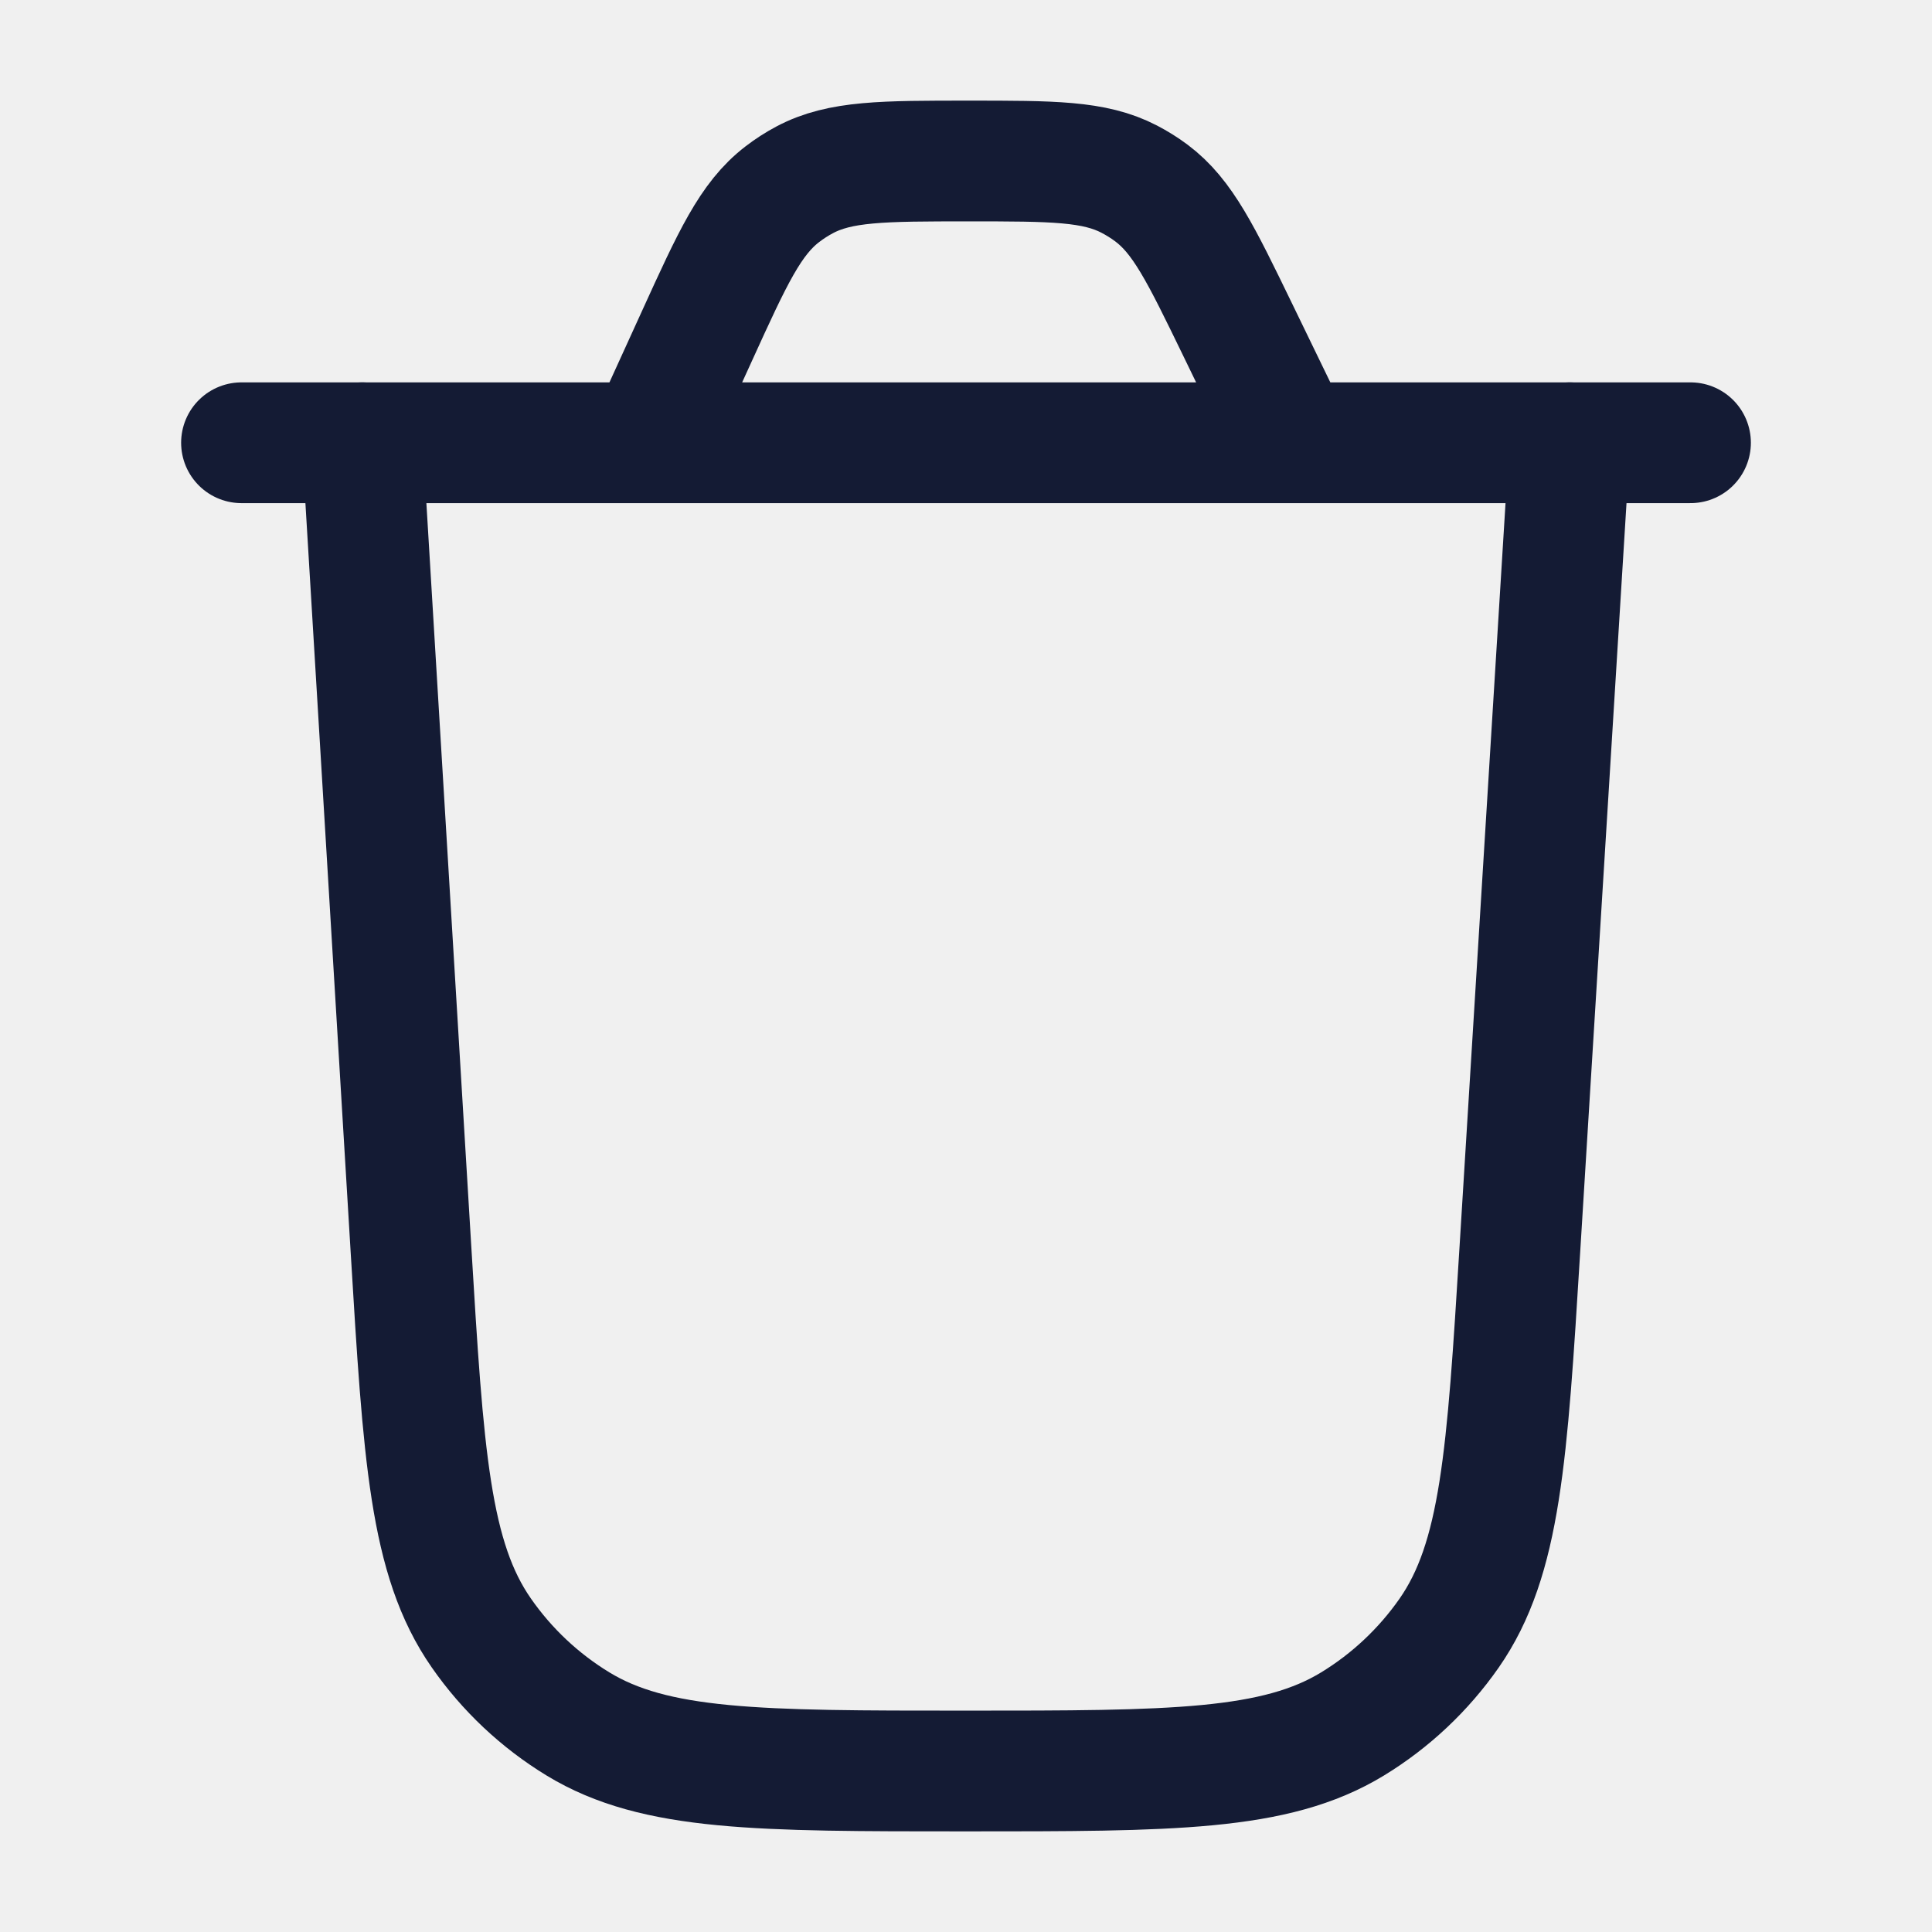
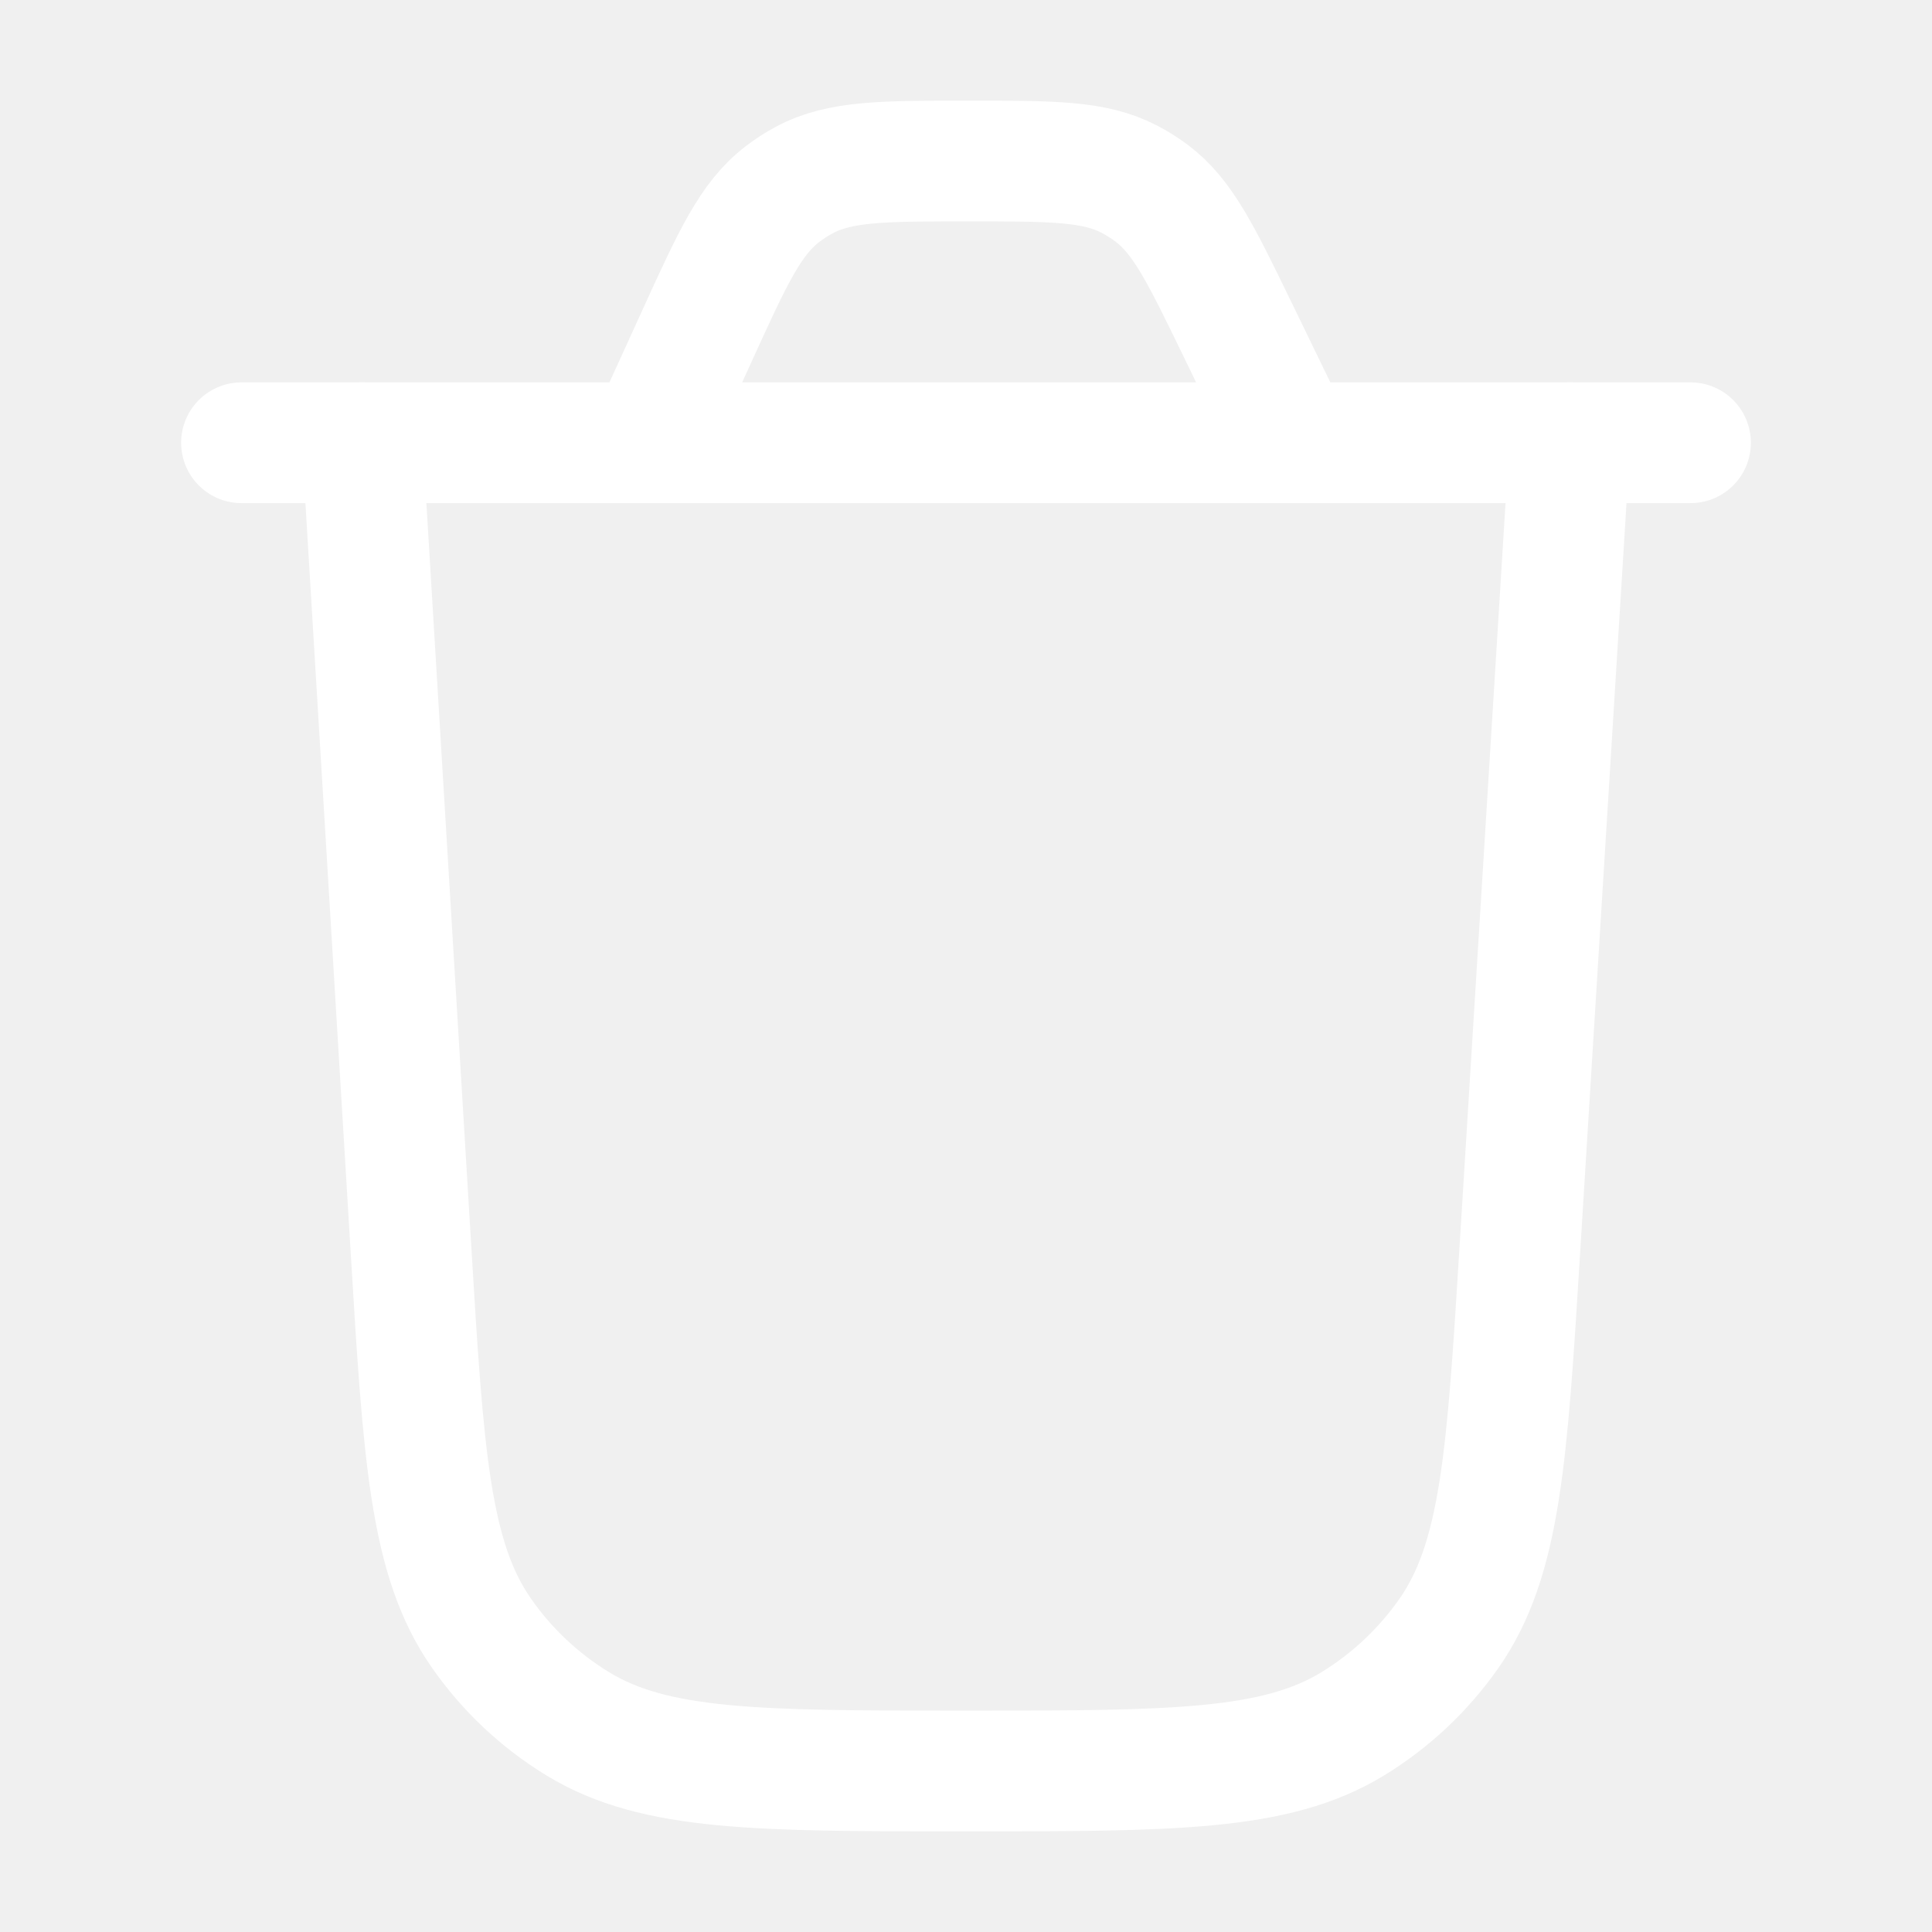
<svg xmlns="http://www.w3.org/2000/svg" fill="none" height="24" viewBox="0 0 24 24" width="24">
-   <g stroke="#141b34" stroke-linecap="round" stroke-width="1.5">
+   <g stroke="#FFFFFF" stroke-linecap="round" stroke-width="1.5">
    <path d="m19.5 5.5-.62 10.025c-.158 2.561-.237 3.842-.879 4.763-.318.455-.726.839-1.2 1.128-.959.584-2.242.584-4.808.584-2.57 0-3.854 0-4.814-.585-.474-.289-.883-.674-1.2-1.13-.642-.922-.719-2.205-.874-4.77l-.605-10.015" />
    <path d="m3 5.5h18m-4.944 0-.683-1.408c-.454-.935-.68-1.403-1.071-1.695-.087-.065-.179-.122-.275-.172-.433-.225-.953-.225-1.992-.225-1.066 0-1.599 0-2.039.234-.098.052-.191.112-.278.179-.396.304-.617.788-1.059 1.758l-.606 1.329" />
  </g>
</svg>
